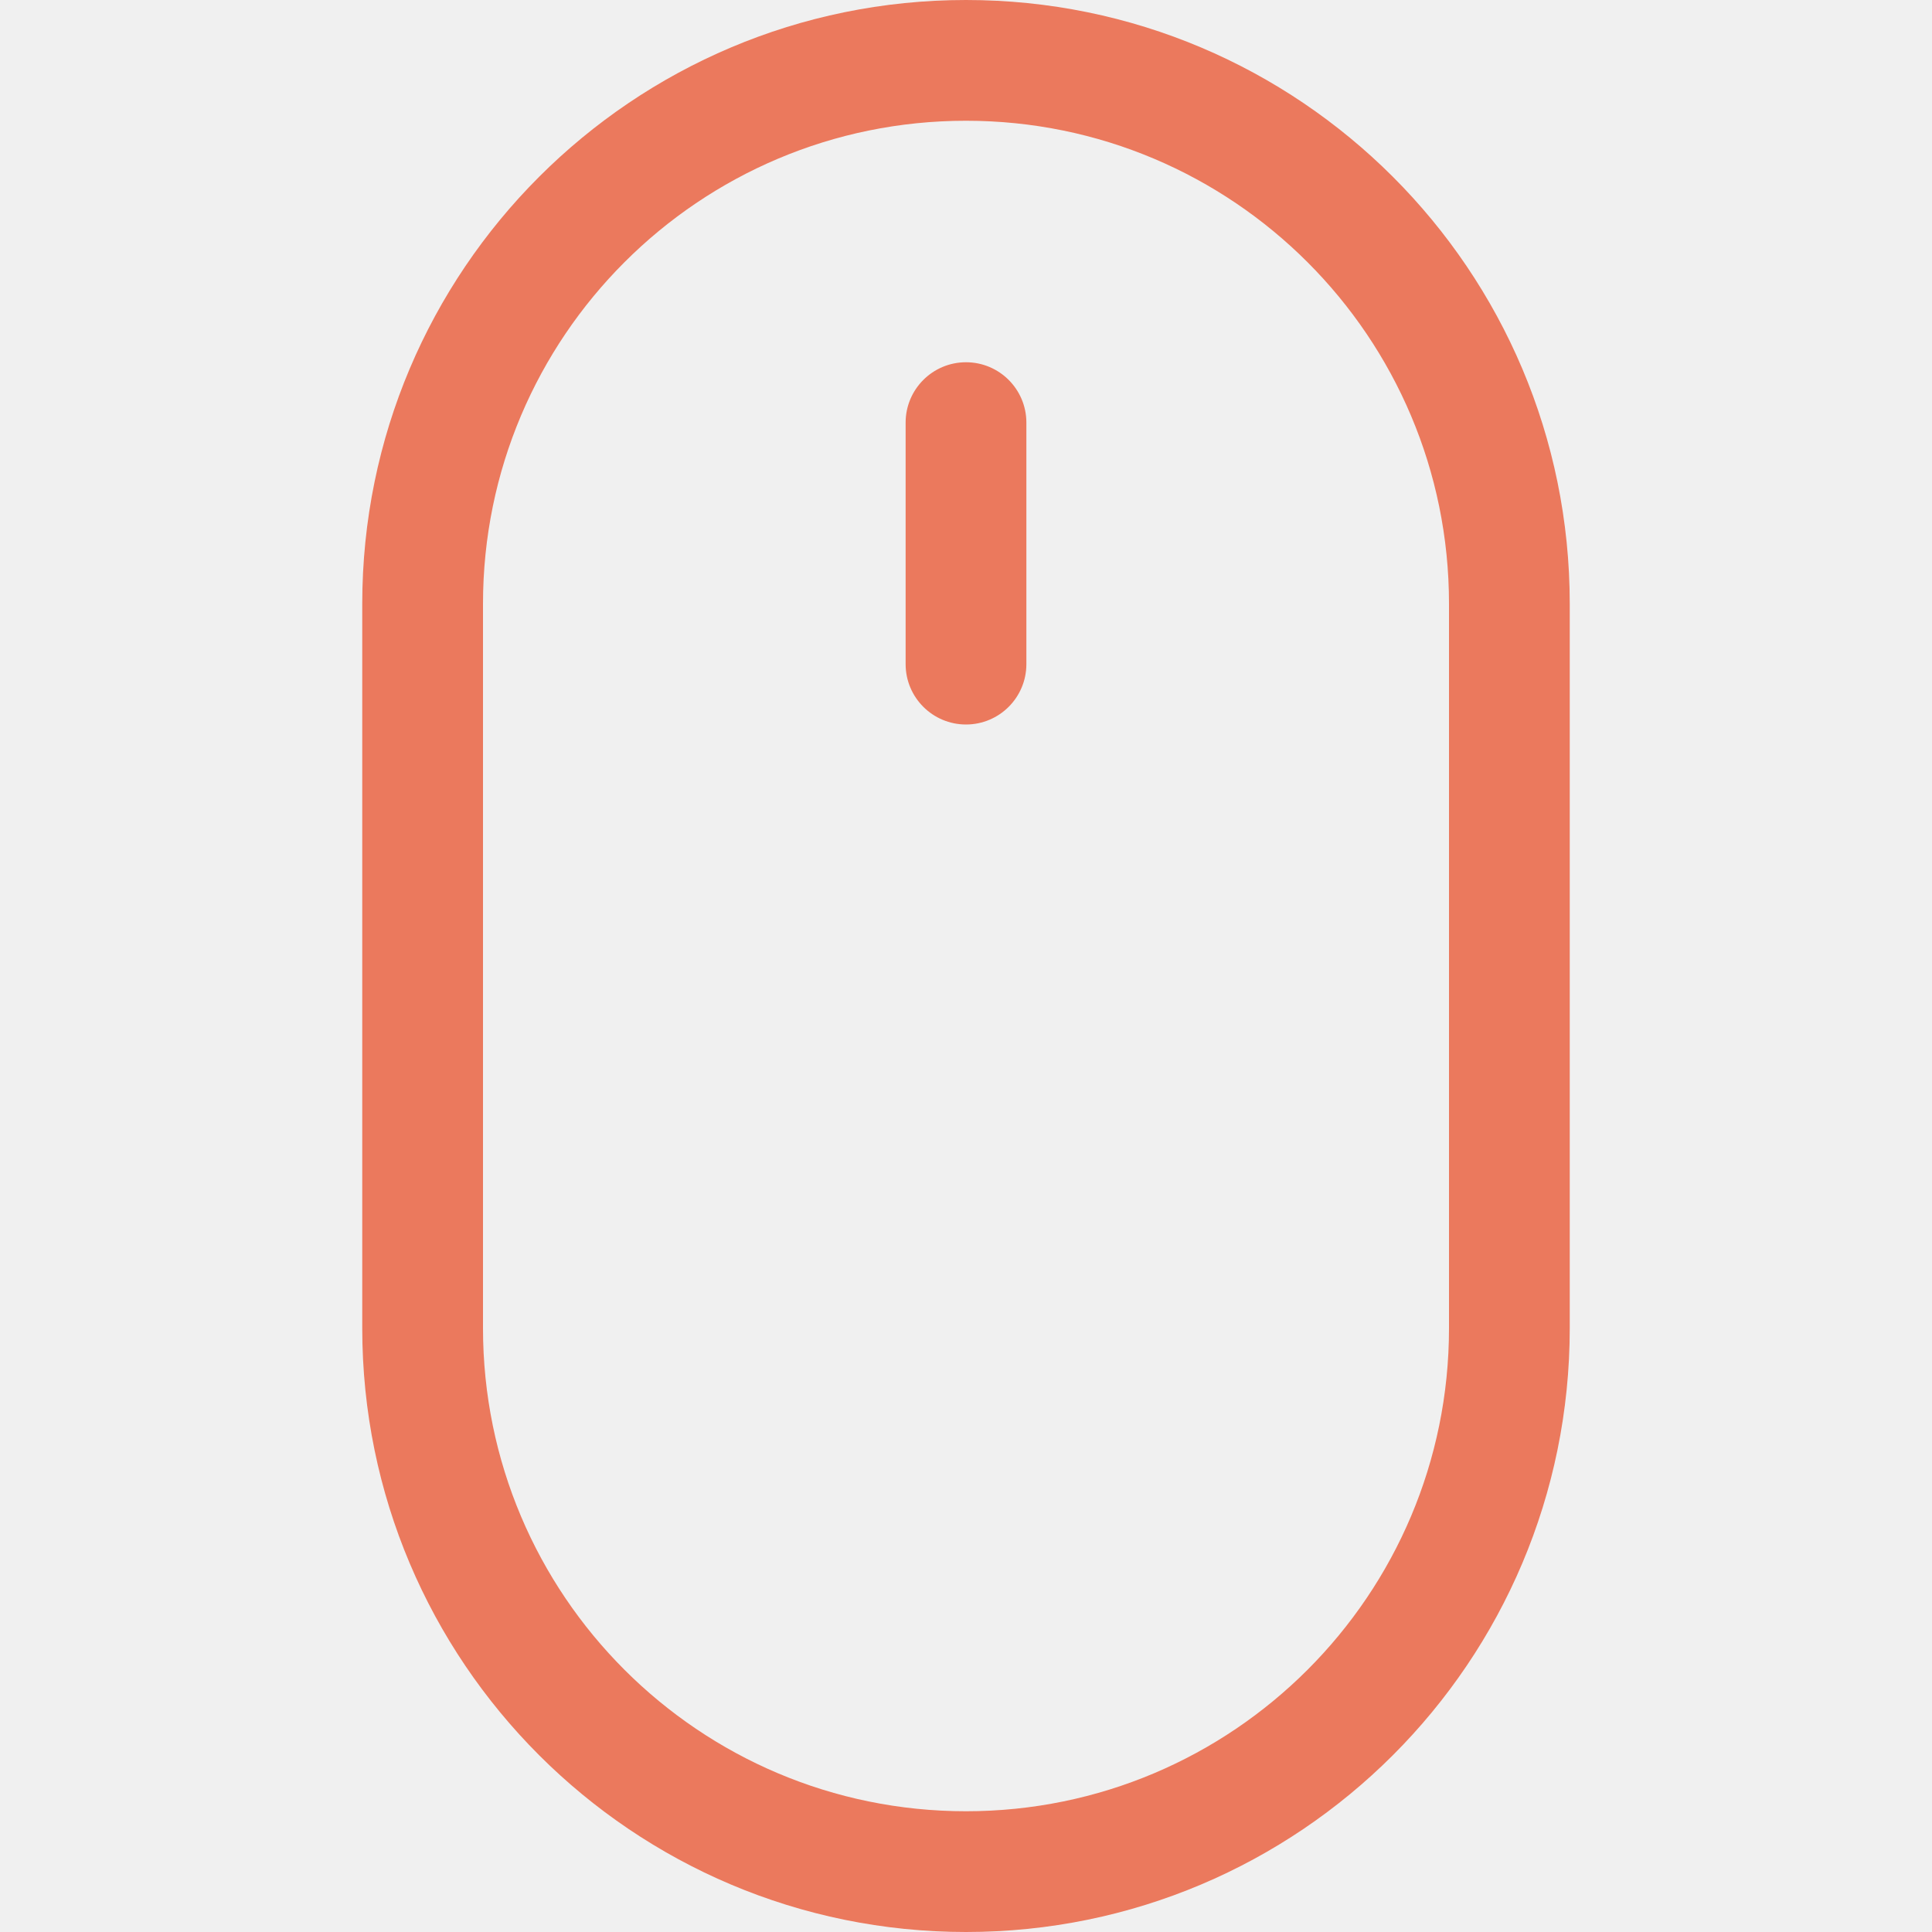
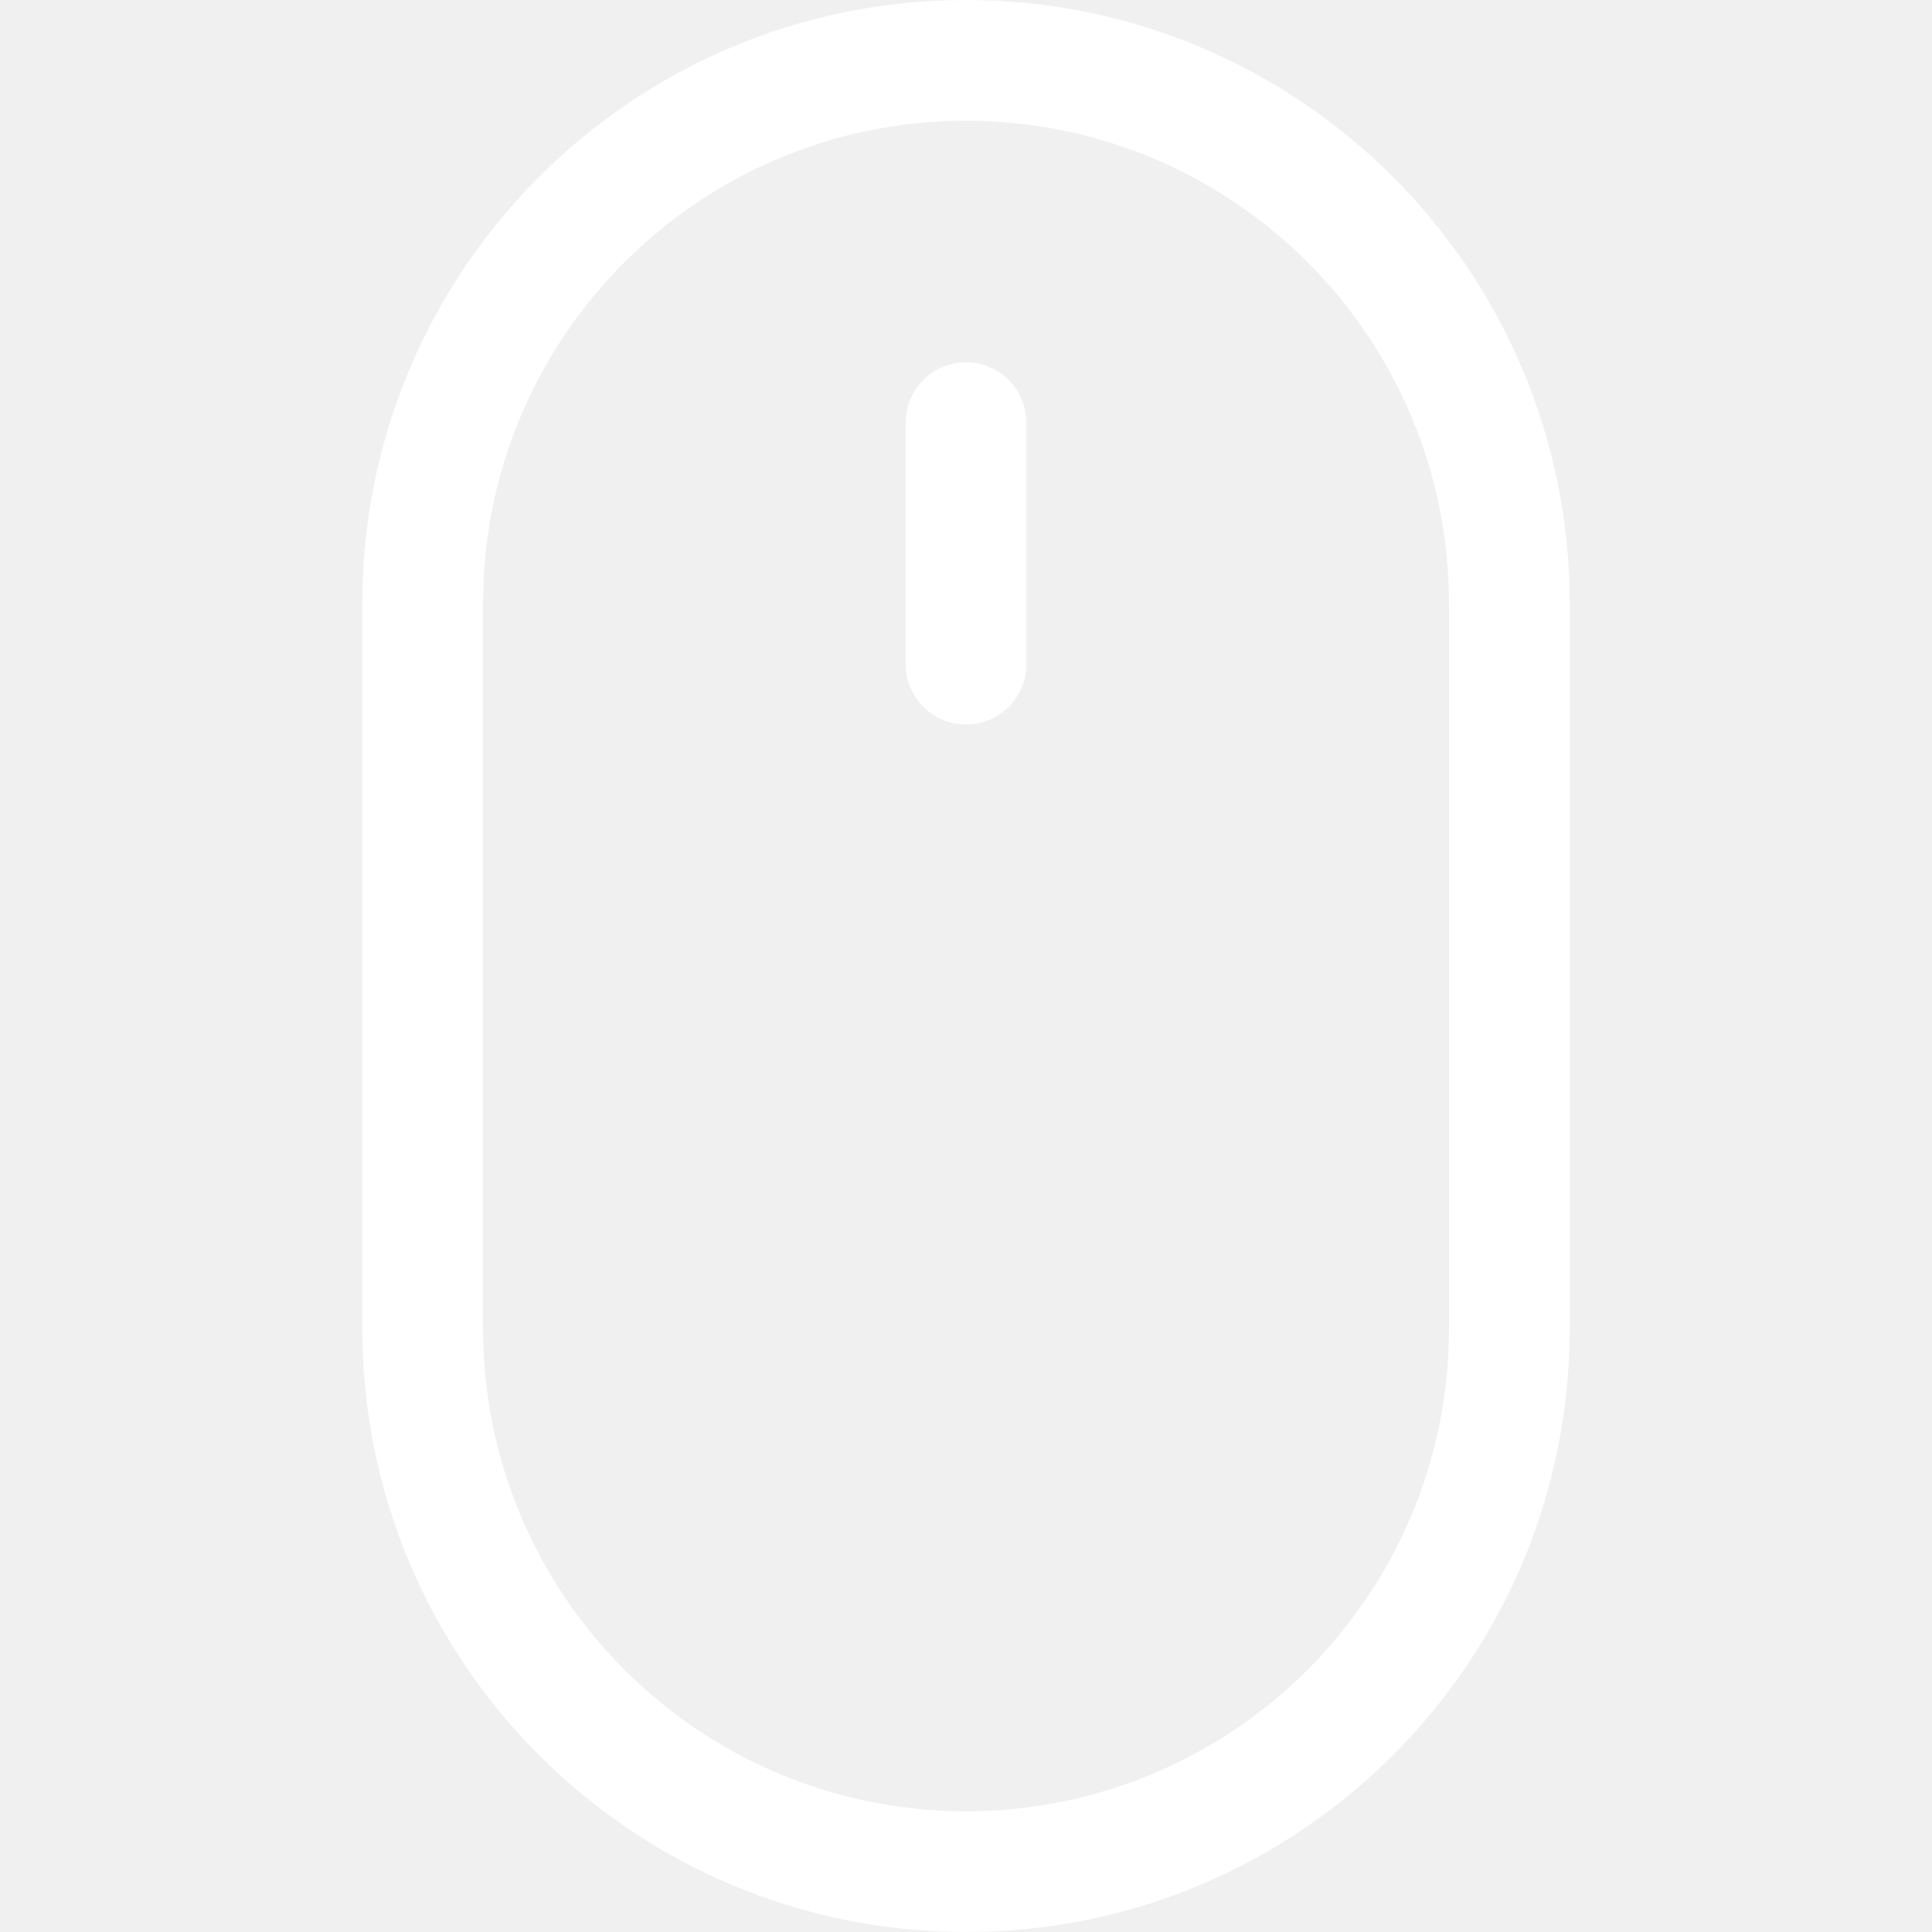
<svg xmlns="http://www.w3.org/2000/svg" viewBox="0 0 16 16">
-   <path fill-rule="evenodd" fill="#eb795d" d="M8 3a.5.5 0 0 1 .5.5v2a.5.5 0 0 1-1 0v-2A.5.5 0 0 1 8 3zm4 8V5a4 4 0 0 0-8 0v6a4 4 0 0 0 8 0zM8 0a5 5 0 0 0-5 5v6a5 5 0 0 0 10 0V5a5 5 0 0 0-5-5z" />
+   <path fill-rule="evenodd" fill="#ffffff" d="M8 3a.5.5 0 0 1 .5.5v2a.5.5 0 0 1-1 0v-2A.5.5 0 0 1 8 3zm4 8V5a4 4 0 0 0-8 0v6a4 4 0 0 0 8 0zM8 0a5 5 0 0 0-5 5v6a5 5 0 0 0 10 0V5a5 5 0 0 0-5-5z" />
</svg>
